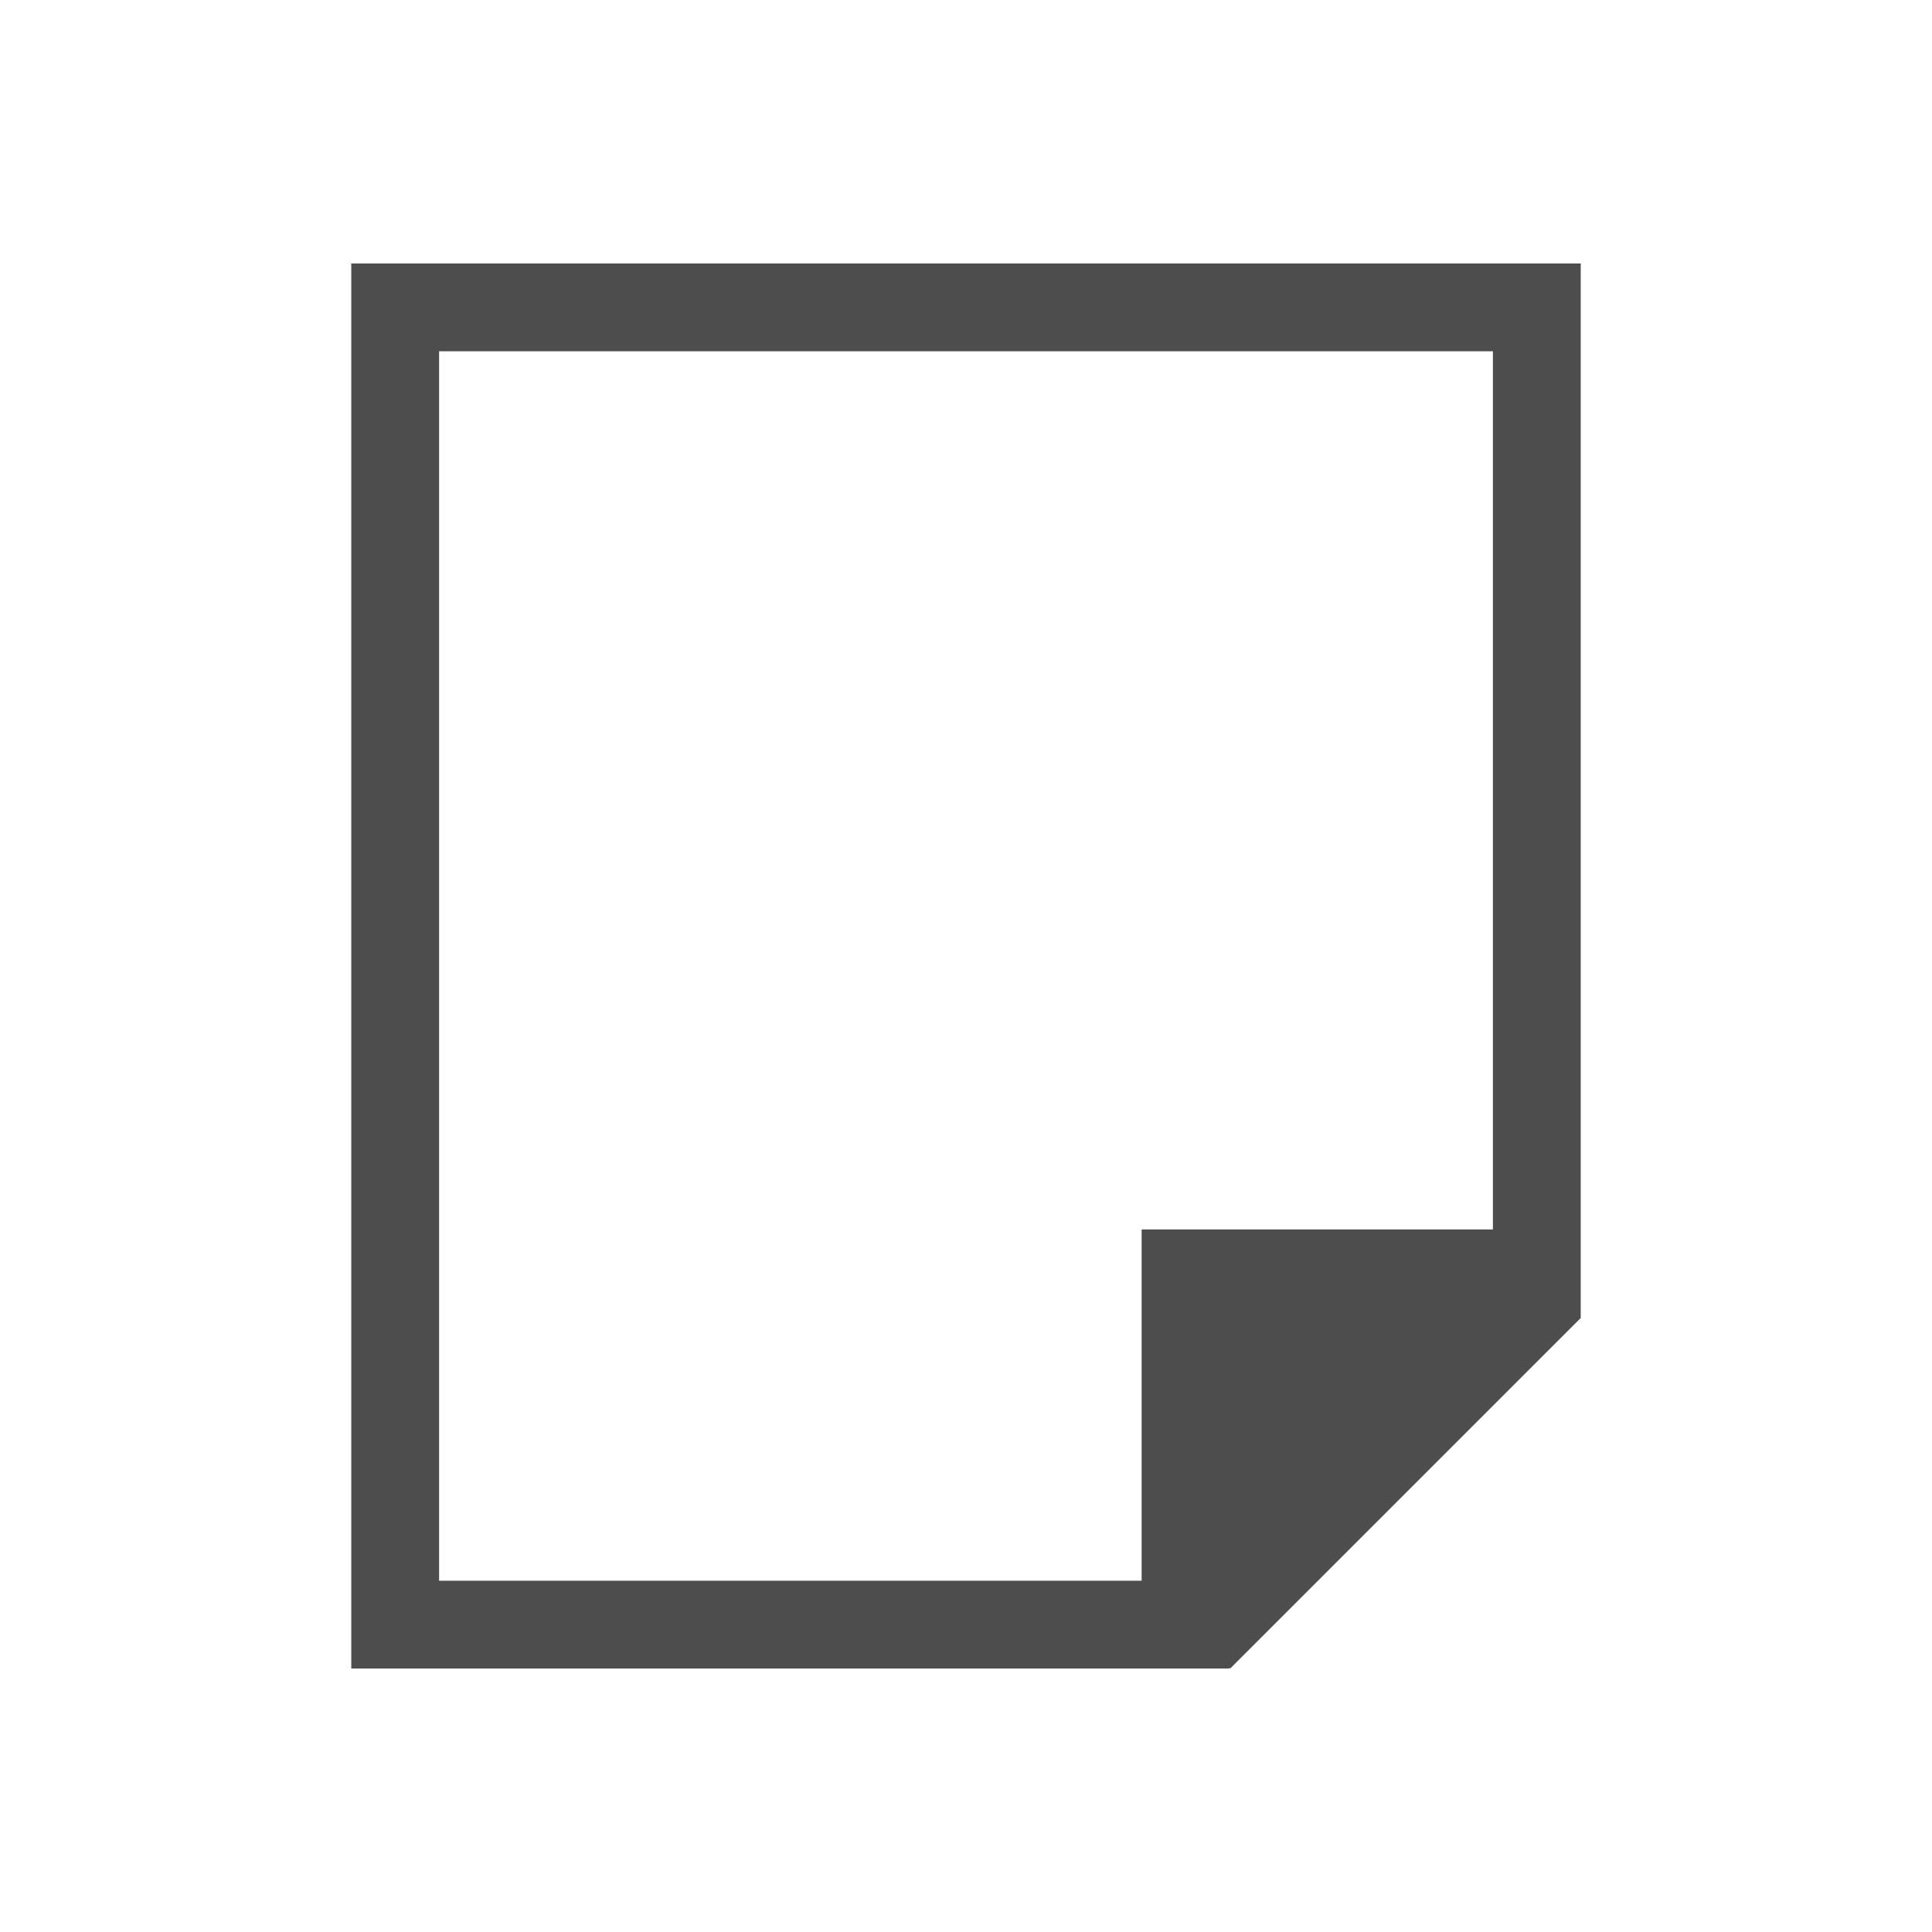
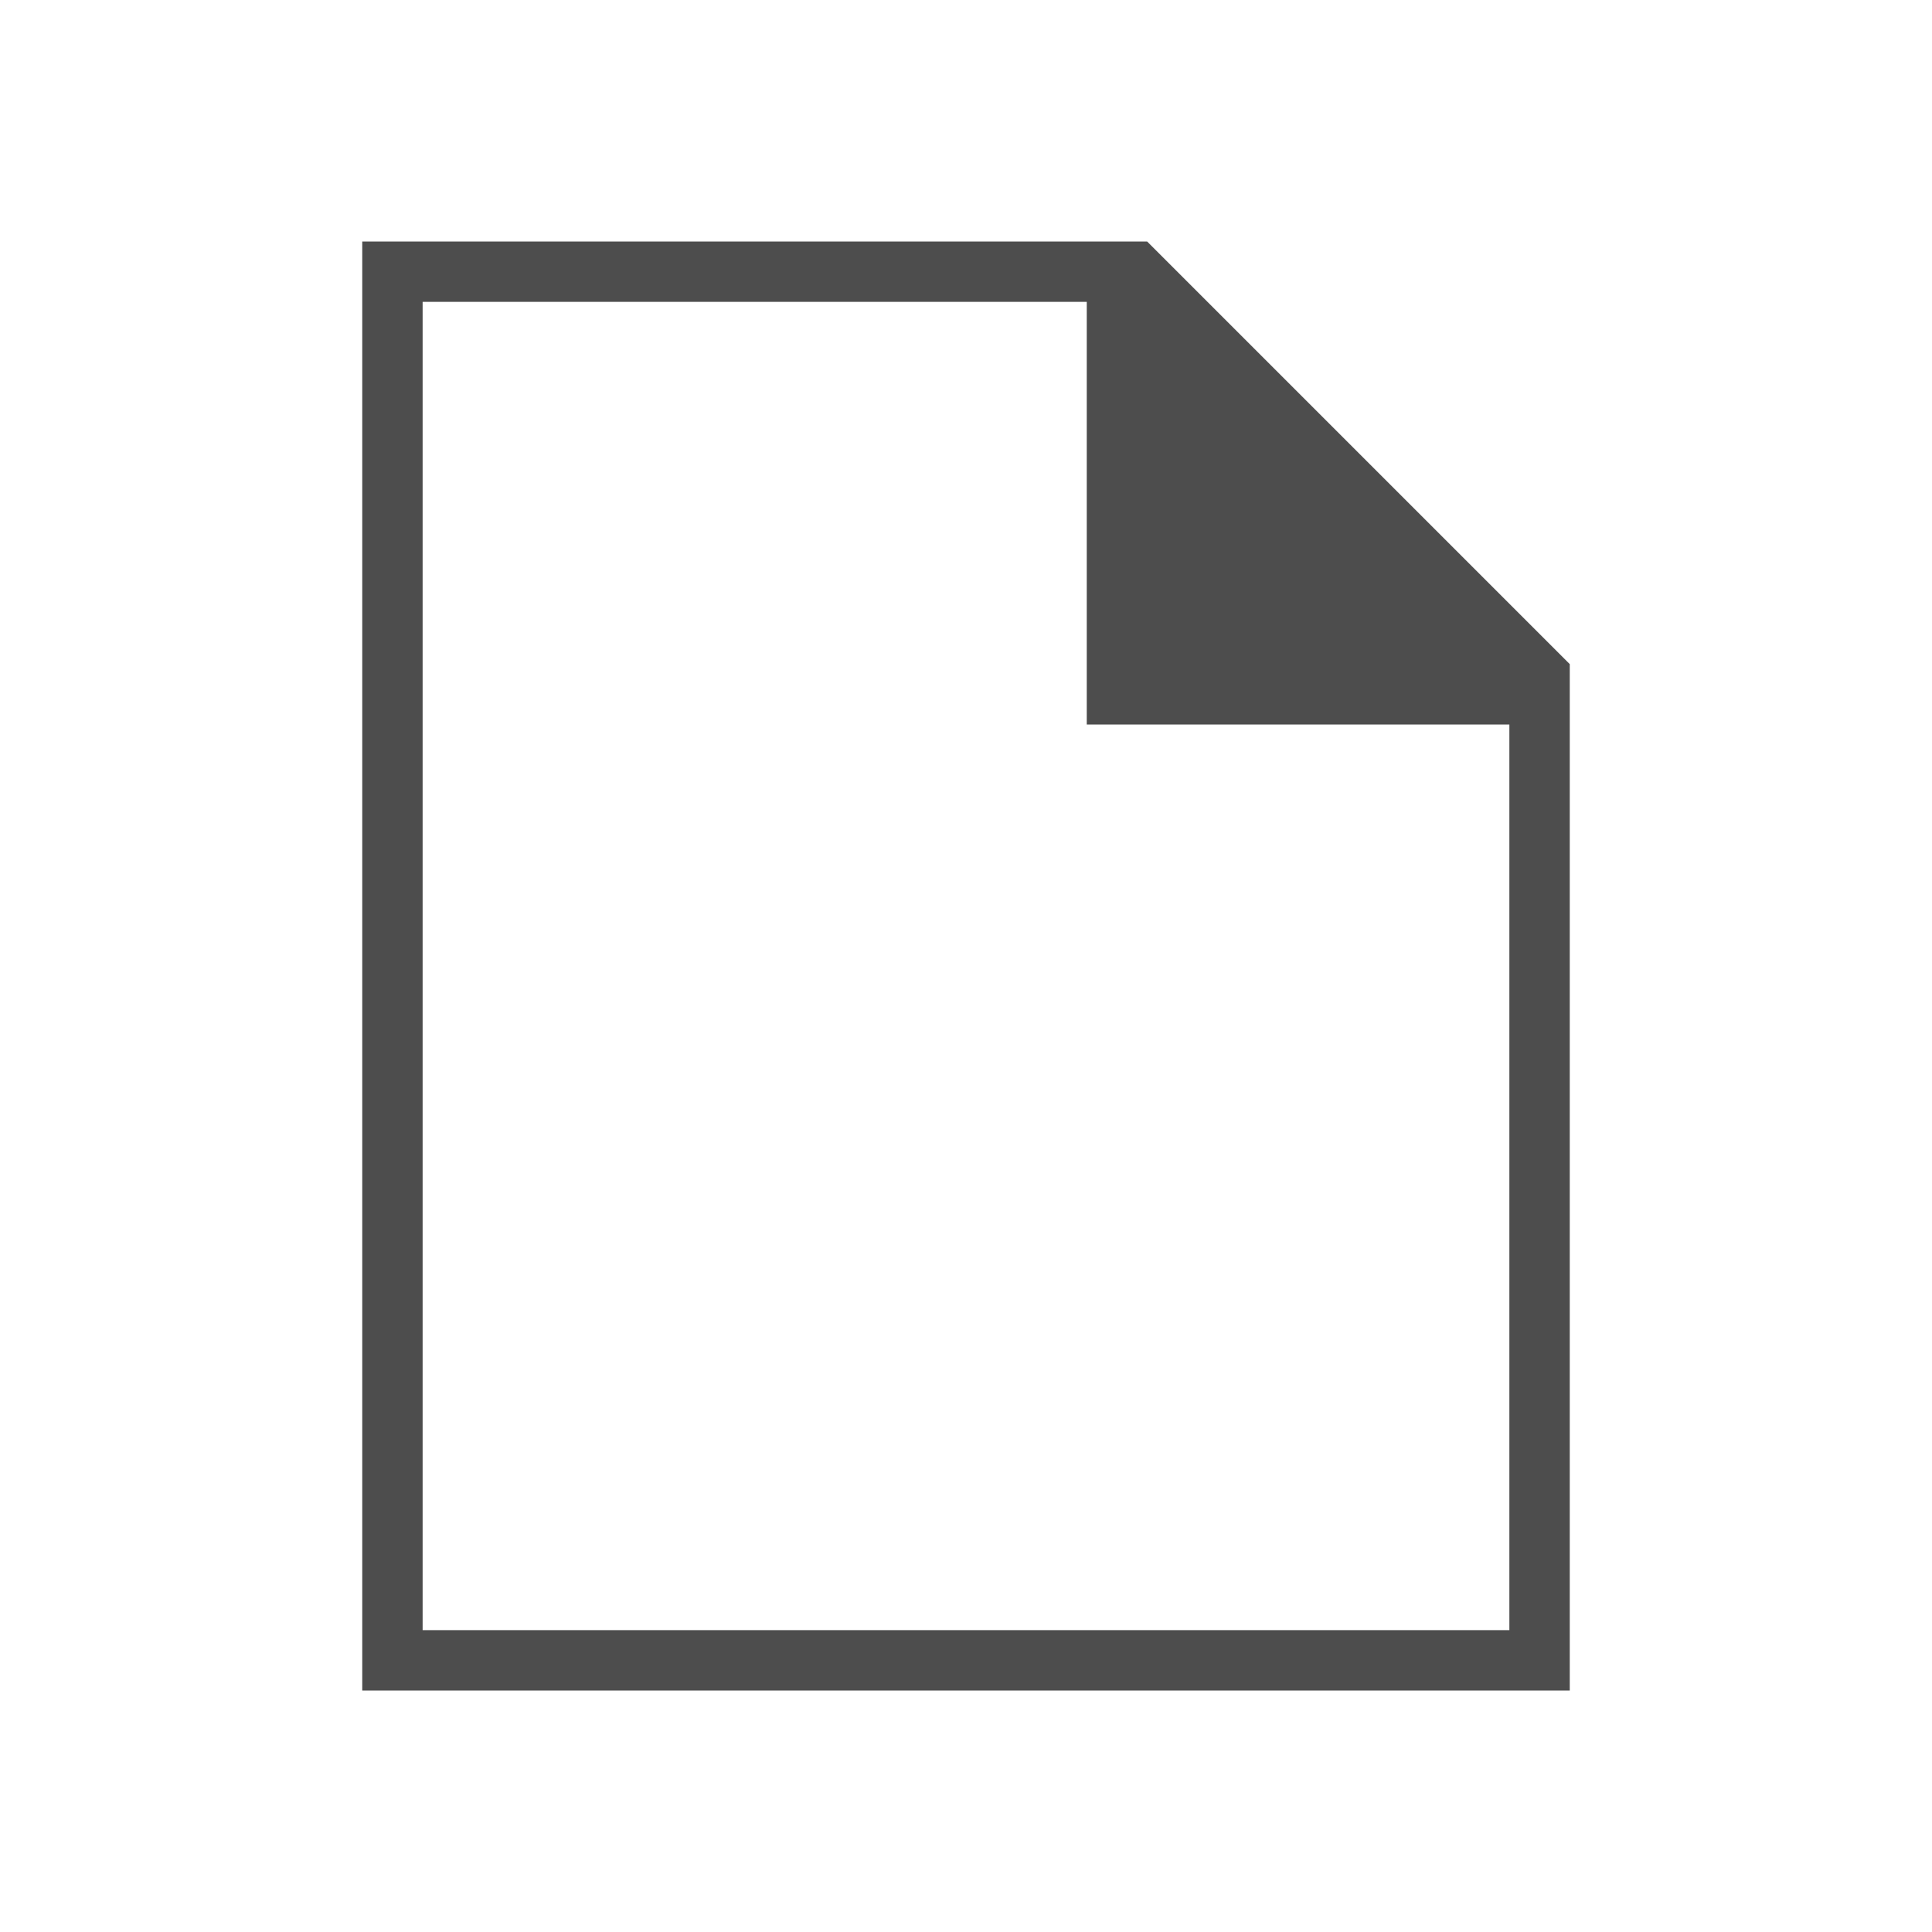
- <svg xmlns="http://www.w3.org/2000/svg" id="svg2" version="1.1" viewBox="0 0 22 22">
-   <defs id="defs4">
+ <svg xmlns="http://www.w3.org/2000/svg" viewBox="0 0 32 32">
+   <defs id="defs3051">
    <style type="text/css" id="current-color-scheme">
      .ColorScheme-Text {
        color:#4d4d4d;
      }
-       .ColorScheme-Background {
-         color:#eff0f1;
-       }
-       .ColorScheme-Highlight {
-         color:#3daee9;
-       }
-       .ColorScheme-ViewText {
-         color:#31363b;
-       }
-       .ColorScheme-ViewBackground {
-         color:#fcfcfc;
-       }
-       .ColorScheme-ViewHover {
-         color:#93cee9;
-       }
-       .ColorScheme-ViewFocus{
-         color:#3daee9;
-       }
-       .ColorScheme-ButtonText {
-         color:#31363b;
-       }
-       .ColorScheme-ButtonBackground {
-         color:#eff0f1;
-       }
-       .ColorScheme-ButtonHover {
-         color:#93cee9;
-       }
-       .ColorScheme-ButtonFocus{
-         color:#3daee9;
-       }
      </style>
  </defs>
-   <g id="layer1" transform="translate(0,-1030.362)">
-     <path style="fill:currentColor;fill-opacity:1;stroke:none" d="M 4 3 L 4 19 L 5 19 L 13 19 L 14 19 L 14 18.99 L 14.008 19 L 18 15.008 L 18 15 L 18 13.594 L 18 3 L 17 3 L 5 3 L 4 3 z M 5 4 L 17 4 L 17 14 L 13 14 L 13 15 L 13 18 L 5 18 L 5 4 z " transform="translate(0,1030.362)" id="rect4139" class="ColorScheme-Text" />
-   </g>
+   <path style="fill:currentColor;fill-opacity:1;stroke:none" d="m6 4v24h20v-17l-7-7h-1zm1 1h11v7h7v15h-18z" class="ColorScheme-Text" />
</svg>
